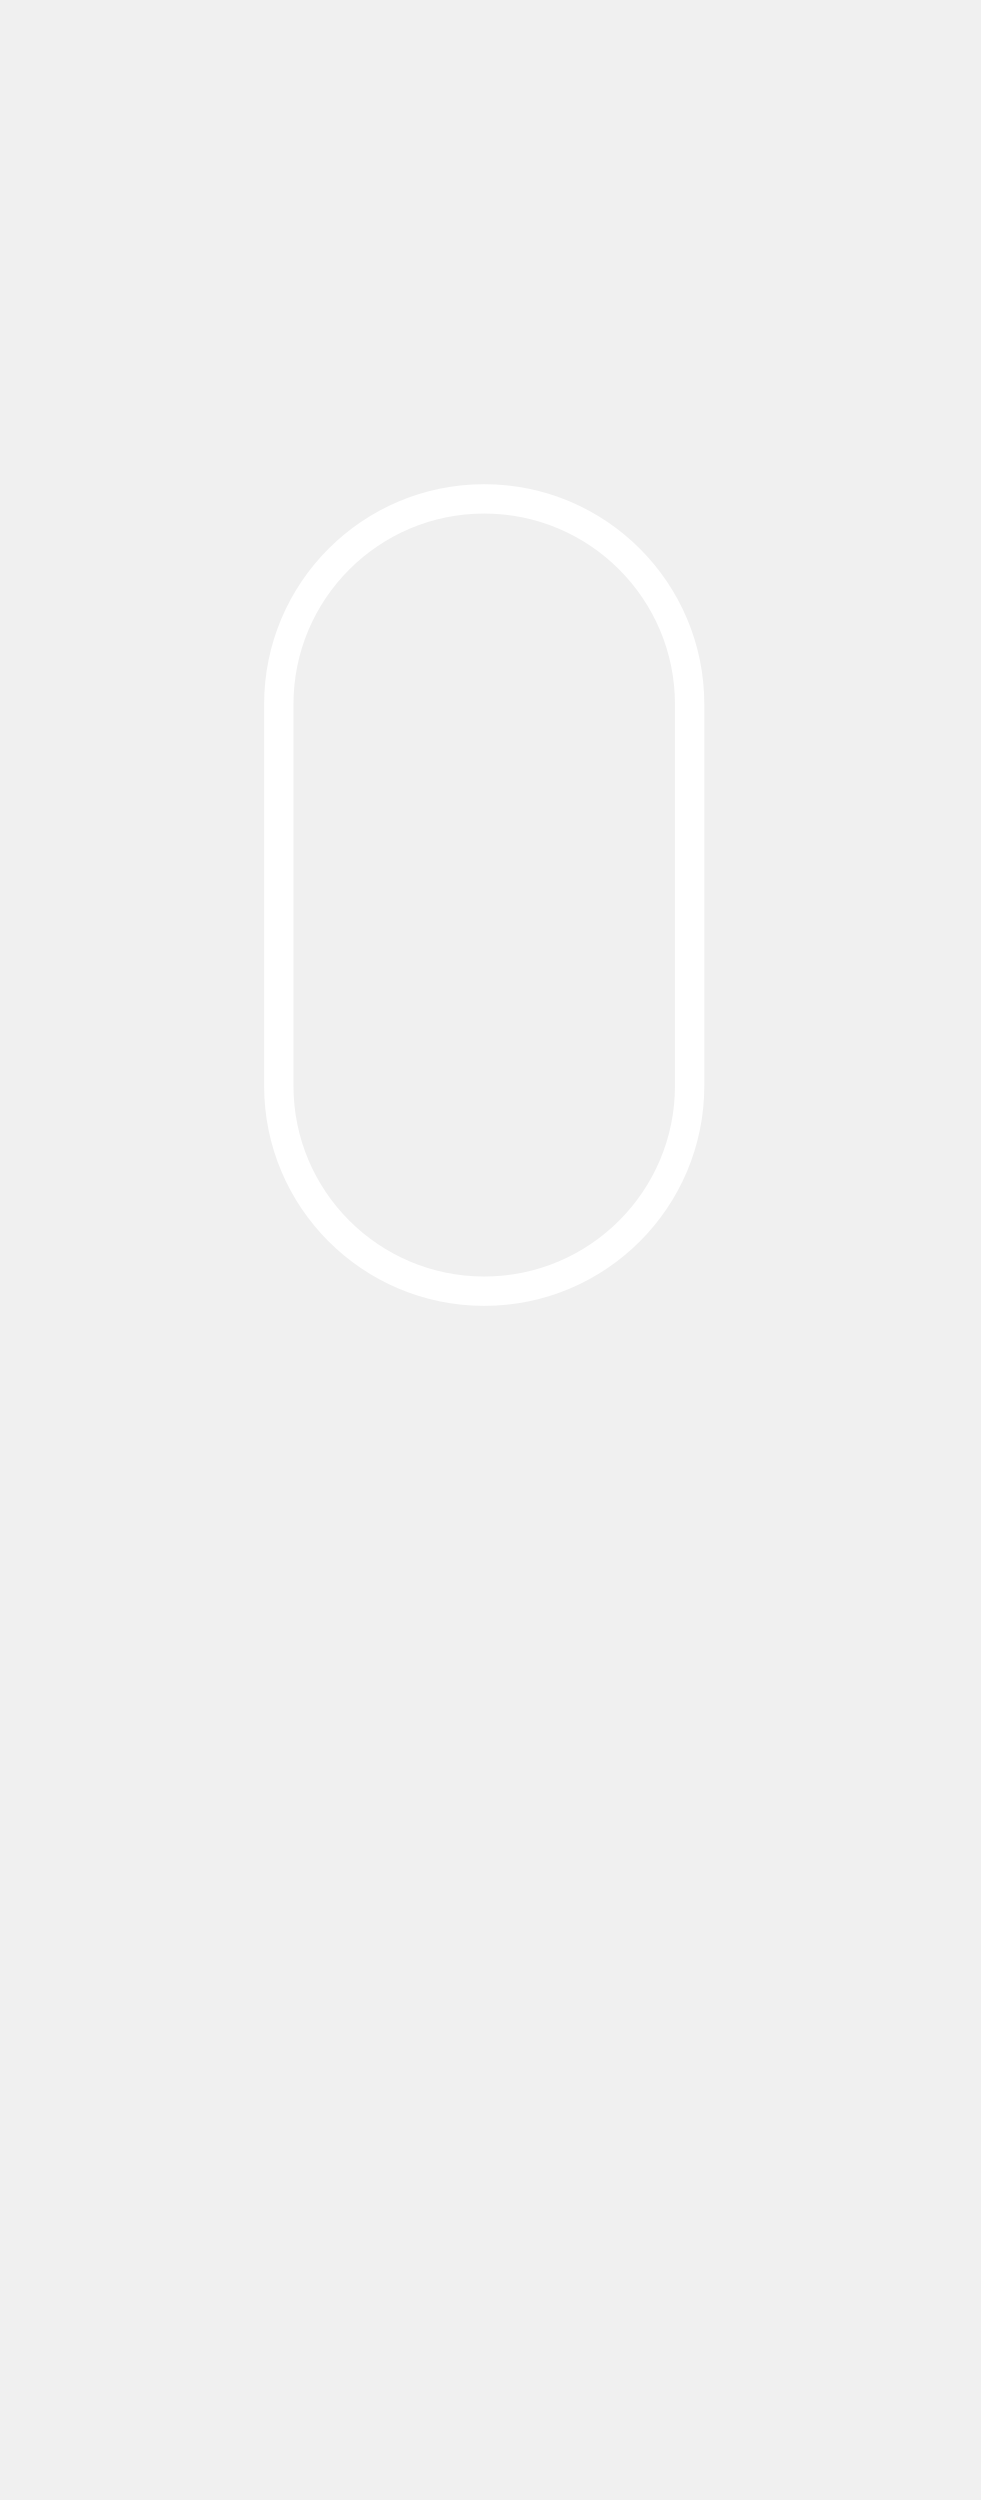
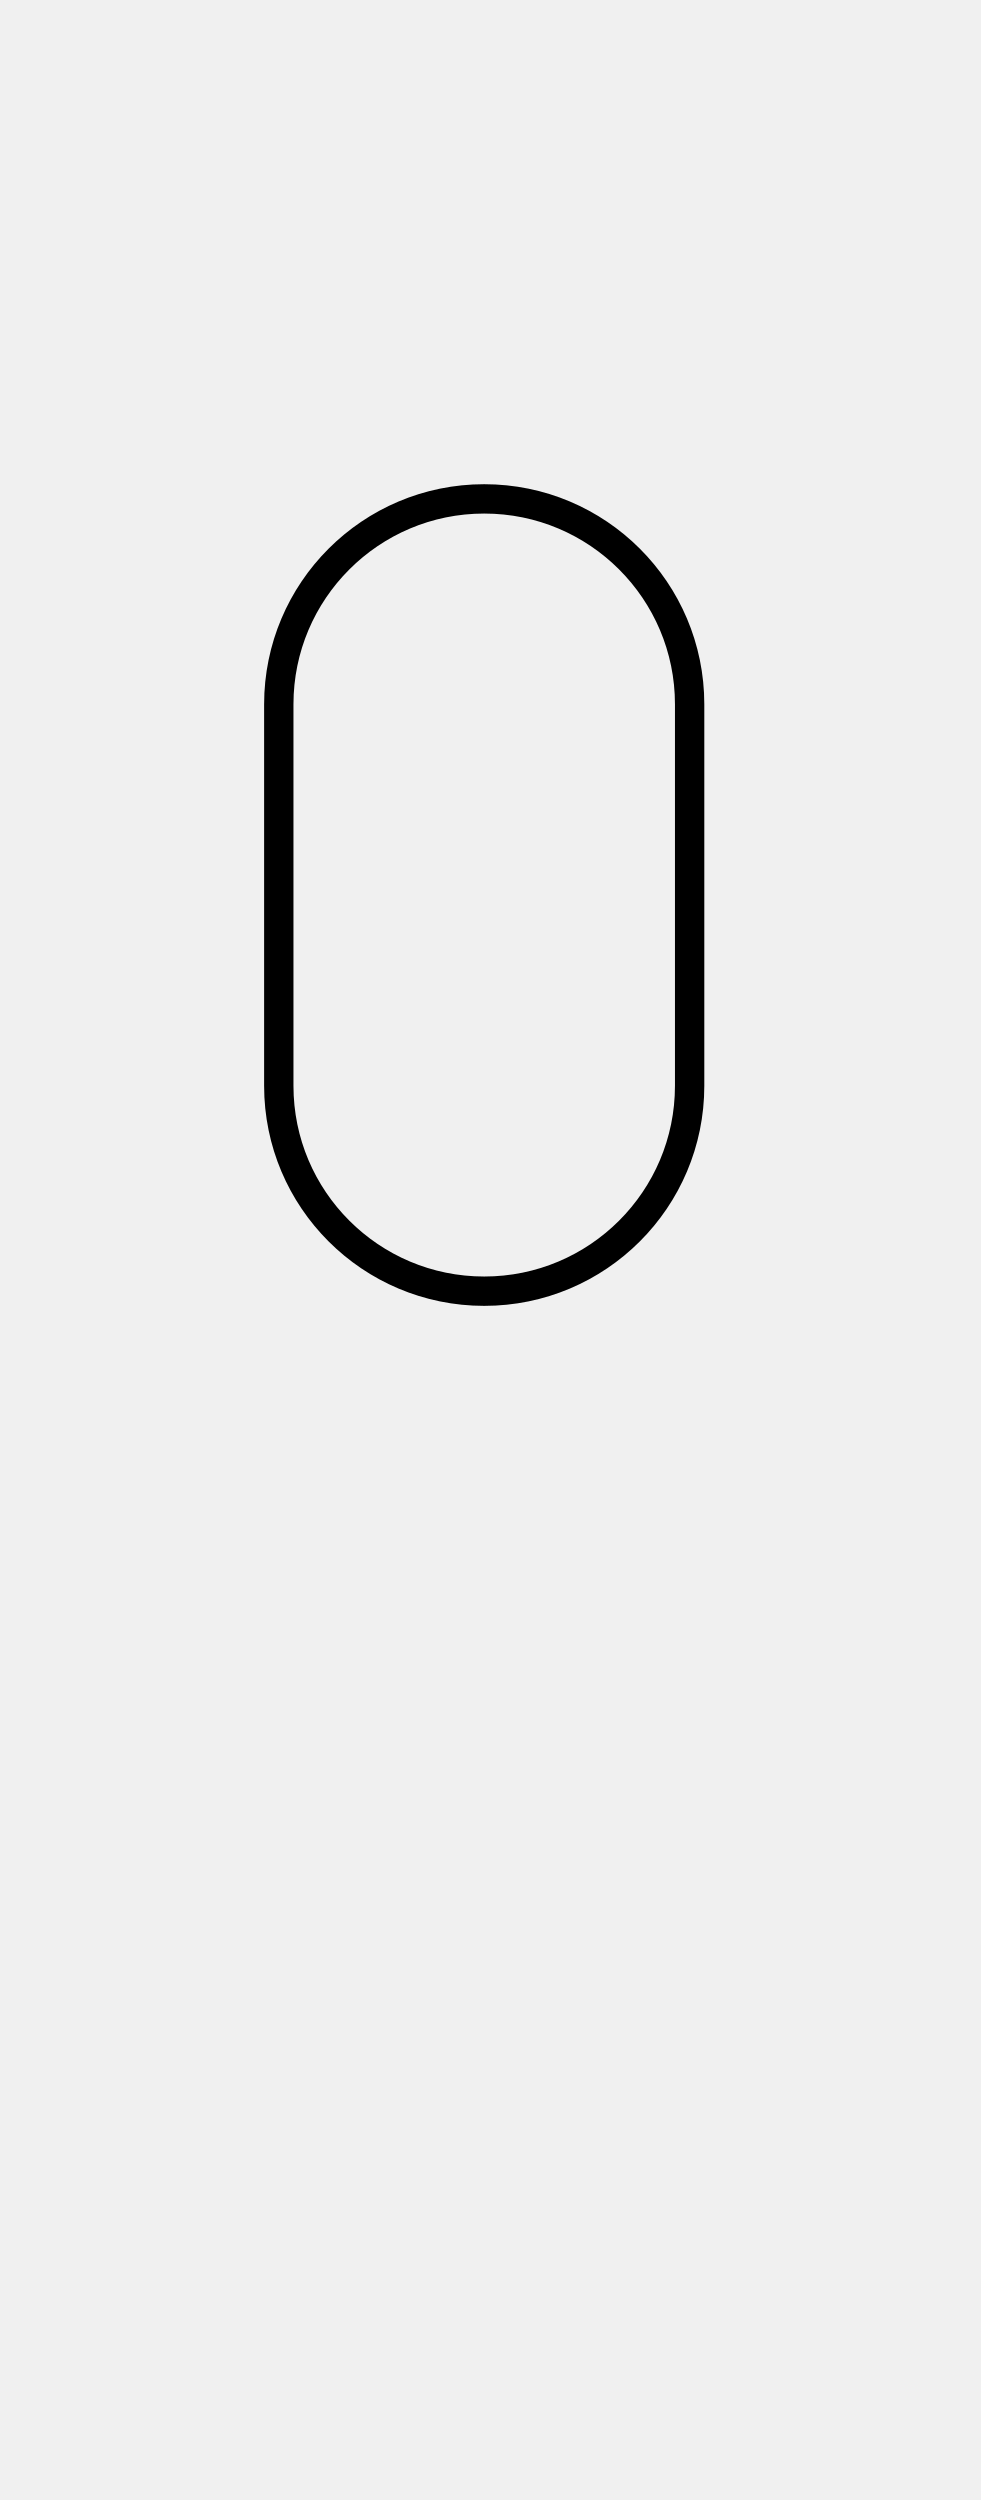
<svg xmlns="http://www.w3.org/2000/svg" fill="none" height="100%" width="100%" viewBox="0 0 51 130">
  <g transform="matrix(1,0,0,1,12.971,24.415)" id="i0">
    <g id="i1" transform="matrix(1,0,0,1,12.208,22.127)">
-       <path stroke-width="1.526" stroke="#ffffff" d="M0,-20.6C0,-20.6,0,-20.6,0,-20.6C5.899,-20.6,10.682,-15.817,10.682,-9.918C10.682,-9.918,10.682,9.92,10.682,9.92C10.682,15.819,5.899,20.6,0,20.6C-5.899,20.6,-10.682,15.819,-10.682,9.92C-10.682,9.92,-10.682,-9.918,-10.682,-9.918C-10.682,-15.817,-5.899,-20.6,0,-20.6Z" />
+       <path stroke-width="1.526" stroke="currentColor" d="M0,-20.6C0,-20.6,0,-20.6,0,-20.6C5.899,-20.6,10.682,-15.817,10.682,-9.918C10.682,-9.918,10.682,9.92,10.682,9.92C10.682,15.819,5.899,20.6,0,20.6C-5.899,20.6,-10.682,15.819,-10.682,9.92C-10.682,9.92,-10.682,-9.918,-10.682,-9.918C-10.682,-15.817,-5.899,-20.6,0,-20.6Z" />
    </g>
  </g>
  <g opacity="0" id="i2">
    <animate repeatCount="indefinite" attributeName="opacity" dur="2.97s" begin="0s" fill="freeze" values="0; 1; 0; 0" keyTimes="0; 0.191; 0.382; 1" keySplines="0.333 0 0.667 1; 0.333 0 0.667 1; 0 0 1 1" calcMode="spline" />
    <g transform="translate(25.179,82.784) scale(1,1) translate(-12.971,-7.248)">
      <g id="i1" transform="matrix(1,0,0,1,12.971,7.248)">
-         <path stroke-width="1.526" stroke="#ffffff" d="M-11.445,-5.722C-11.445,-5.722,0,5.722,0,5.722C0,5.722,11.445,-5.722,11.445,-5.722" />
+         <path stroke-width="1.526" stroke="currentColor" d="M-11.445,-5.722C-11.445,-5.722,0,5.722,0,5.722C0,5.722,11.445,-5.722,11.445,-5.722" />
      </g>
    </g>
  </g>
  <g opacity="0" display="none" id="i3">
    <animate repeatCount="indefinite" begin="0s" calcMode="discrete" dur="2.97s" values="none; inline; inline; inline" keyTimes="0; 0.19; 0.989; 1" attributeName="display" />
    <animate repeatCount="indefinite" attributeName="opacity" dur="2.97s" begin="0s" fill="freeze" values="0; 0; 1; 0; 0" keyTimes="0; 0.191; 0.382; 0.573; 1" keySplines="0 0 1 1; 0.333 0 0.667 1; 0.333 0 0.667 1; 0 0 1 1" calcMode="spline" />
    <g transform="translate(25.179,102.284) scale(1,1) translate(-12.971,-7.248)">
      <g id="i1" transform="matrix(1,0,0,1,12.971,7.248)">
-         <path stroke-width="1.526" stroke="#ffffff" d="M-11.445,-5.722C-11.445,-5.722,0,5.722,0,5.722C0,5.722,11.445,-5.722,11.445,-5.722" />
+         <path stroke-width="1.526" stroke="currentColor" d="M-11.445,-5.722C-11.445,-5.722,0,5.722,0,5.722C0,5.722,11.445,-5.722,11.445,-5.722" />
      </g>
    </g>
  </g>
  <g opacity="0" display="none" id="i4">
    <animate repeatCount="indefinite" begin="0s" calcMode="discrete" dur="2.97s" values="none; inline; inline; inline" keyTimes="0; 0.382; 0.989; 1" attributeName="display" />
    <animate repeatCount="indefinite" attributeName="opacity" dur="2.97s" begin="0s" fill="freeze" values="0; 0; 1; 0; 0" keyTimes="0; 0.382; 0.573; 0.764; 1" keySplines="0 0 1 1; 0.333 0 0.667 1; 0.333 0 0.667 1; 0 0 1 1" calcMode="spline" />
    <g transform="translate(25.179,119.784) scale(1,1) translate(-12.971,-7.248)">
      <g id="i1" transform="matrix(1,0,0,1,12.971,7.248)">
-         <path stroke-width="1.526" stroke="#ffffff" d="M-11.445,-5.722C-11.445,-5.722,0,5.722,0,5.722C0,5.722,11.445,-5.722,11.445,-5.722" />
+         <path stroke-width="1.526" stroke="currentColor" d="M-11.445,-5.722C-11.445,-5.722,0,5.722,0,5.722C0,5.722,11.445,-5.722,11.445,-5.722" />
      </g>
    </g>
  </g>
  <g id="i5">
    <g transform="translate(25.179,30.476)">
      <animateMotion repeatCount="indefinite" dur="2.97s" begin="0s" calcMode="spline" keyTimes="0; 0.663; 1" keySplines="0.717 0.009 0.433 1; 0 0 1 1" keyPoints="0; 1; 1" path="M0 0 C0 3.604 0 21.625 0 21.625" fill="freeze" />
      <g transform="scale(1,0)">
        <animateTransform repeatCount="indefinite" type="scale" attributeName="transform" dur="2.97s" begin="0s" calcMode="spline" values="1 0; 1 1; 1 0; 1 0" keyTimes="0; 0.337; 0.663; 1" keySplines="0.333 0 0.667 1; 0.333 0 0.667 1; 0 0 1 1" fill="freeze" />
        <g transform="translate(-0.763,-3.624)">
          <g id="i1">
-             <path stroke-width="1.526" stroke="#ffffff" d="M0.763,0.763C0.763,0.763,0.763,6.485,0.763,6.485" />
+             <path stroke-width="1.526" stroke="currentColor" d="M0.763,0.763C0.763,0.763,0.763,6.485,0.763,6.485" />
          </g>
        </g>
      </g>
    </g>
  </g>
</svg>
